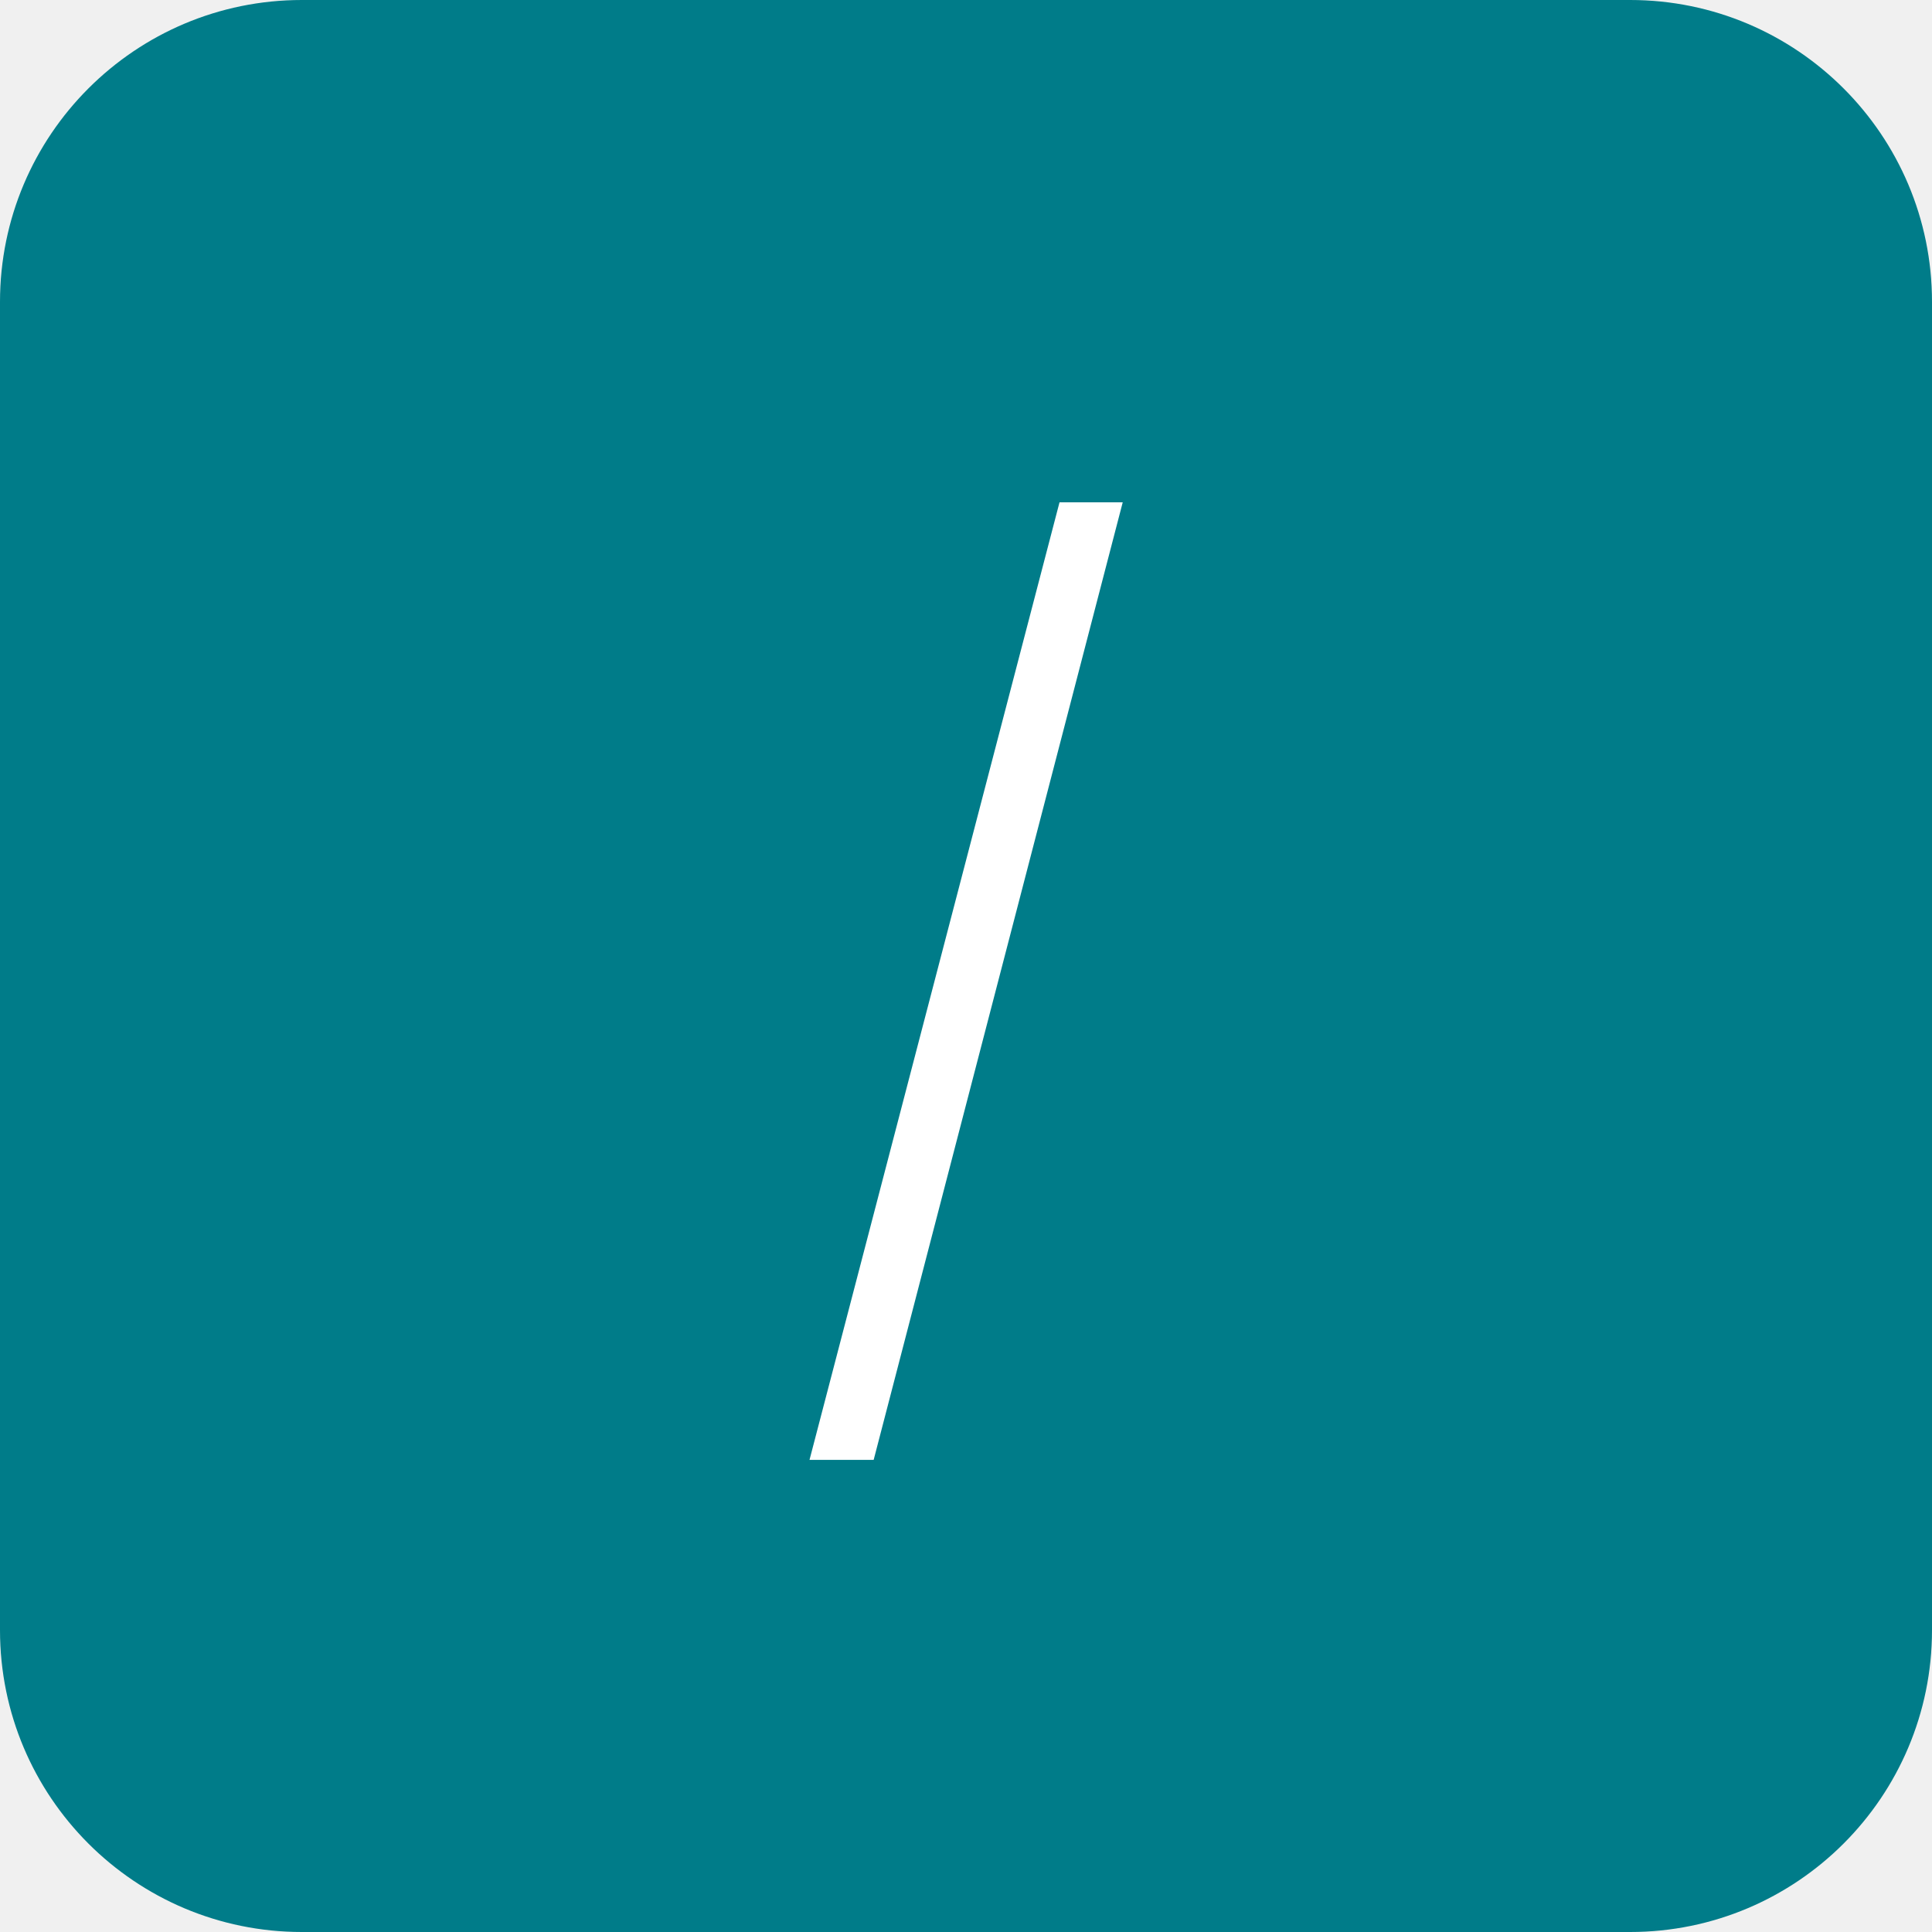
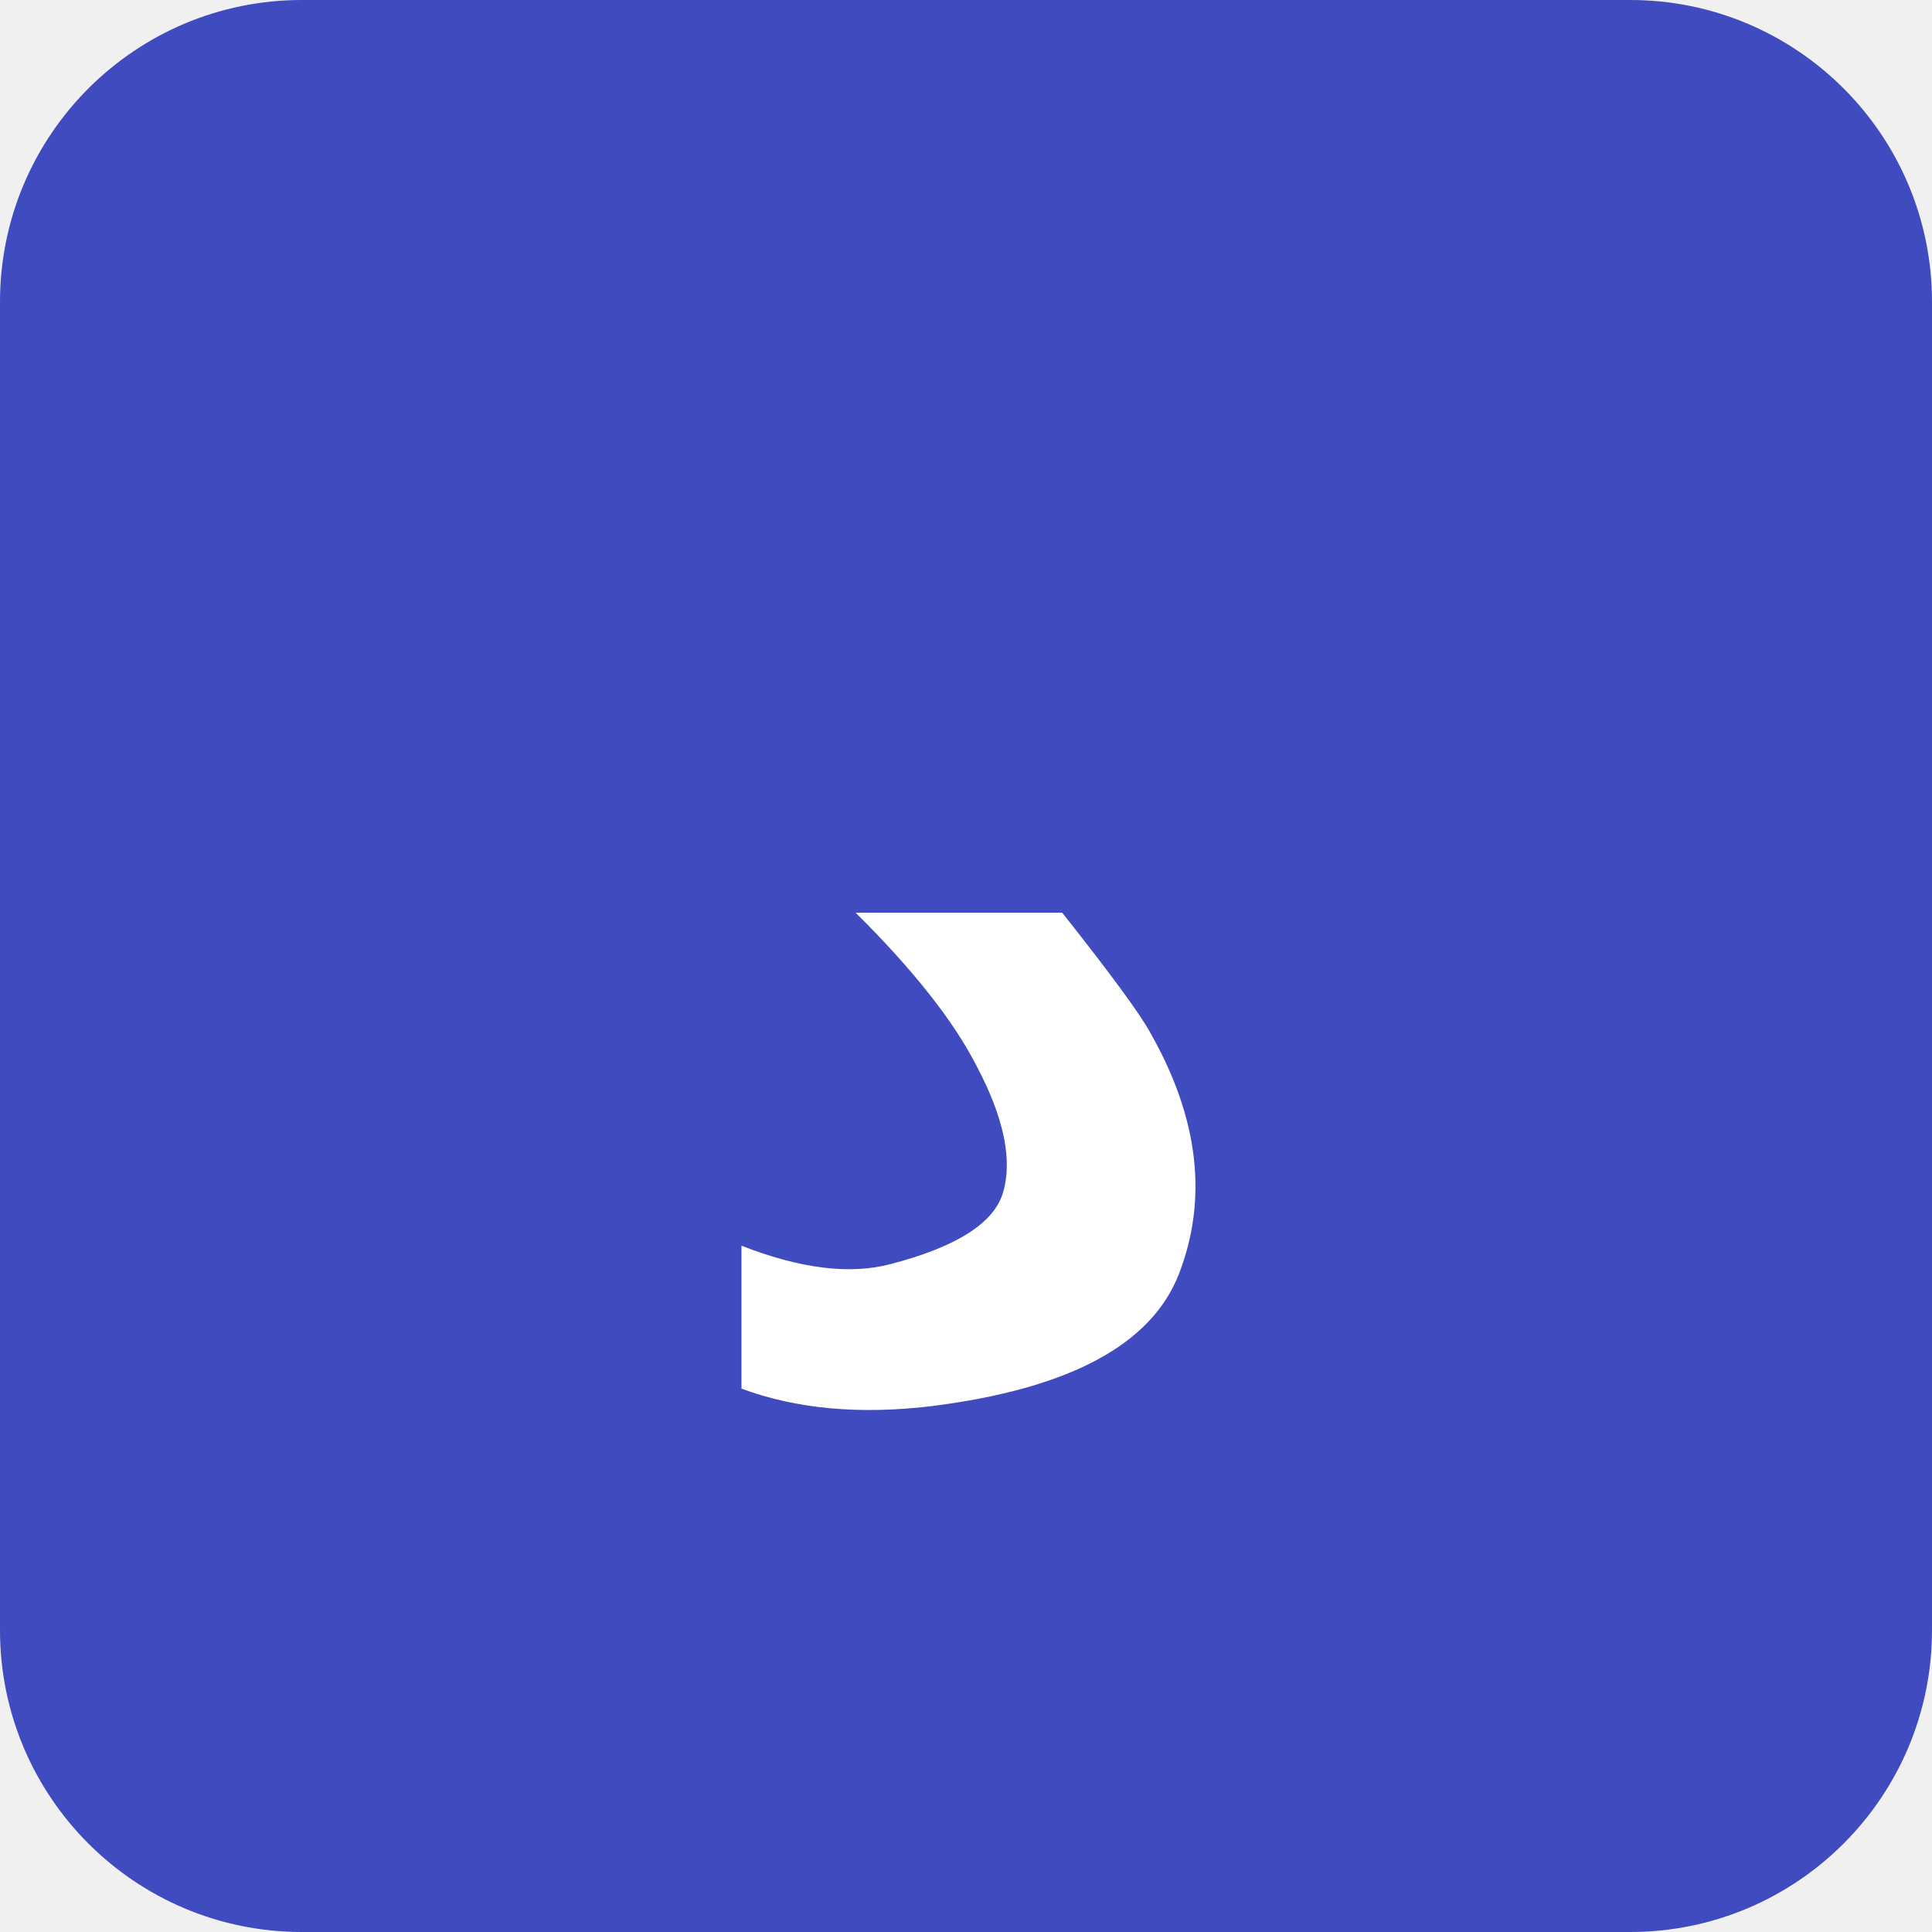
- <svg xmlns="http://www.w3.org/2000/svg" viewBox="0 0 64 64" role="img">
-   <rect width="64" height="64" rx="10" fill="#007c89" />
-   <text x="32" y="44" text-anchor="middle" font-family="Georgia, serif" font-size="36" fill="#ffffff">/</text>
+ <svg xmlns="http://www.w3.org/2000/svg" viewBox="0 0 64 64" role="img" aria-label="darija-eval-set">
+   <rect width="64" height="64" rx="10" fill="#3f4bbf" />
+   <text x="32" y="46" text-anchor="middle" font-family="system-ui, sans-serif" font-size="38" font-weight="700" fill="#ffffff">د</text>
</svg>
